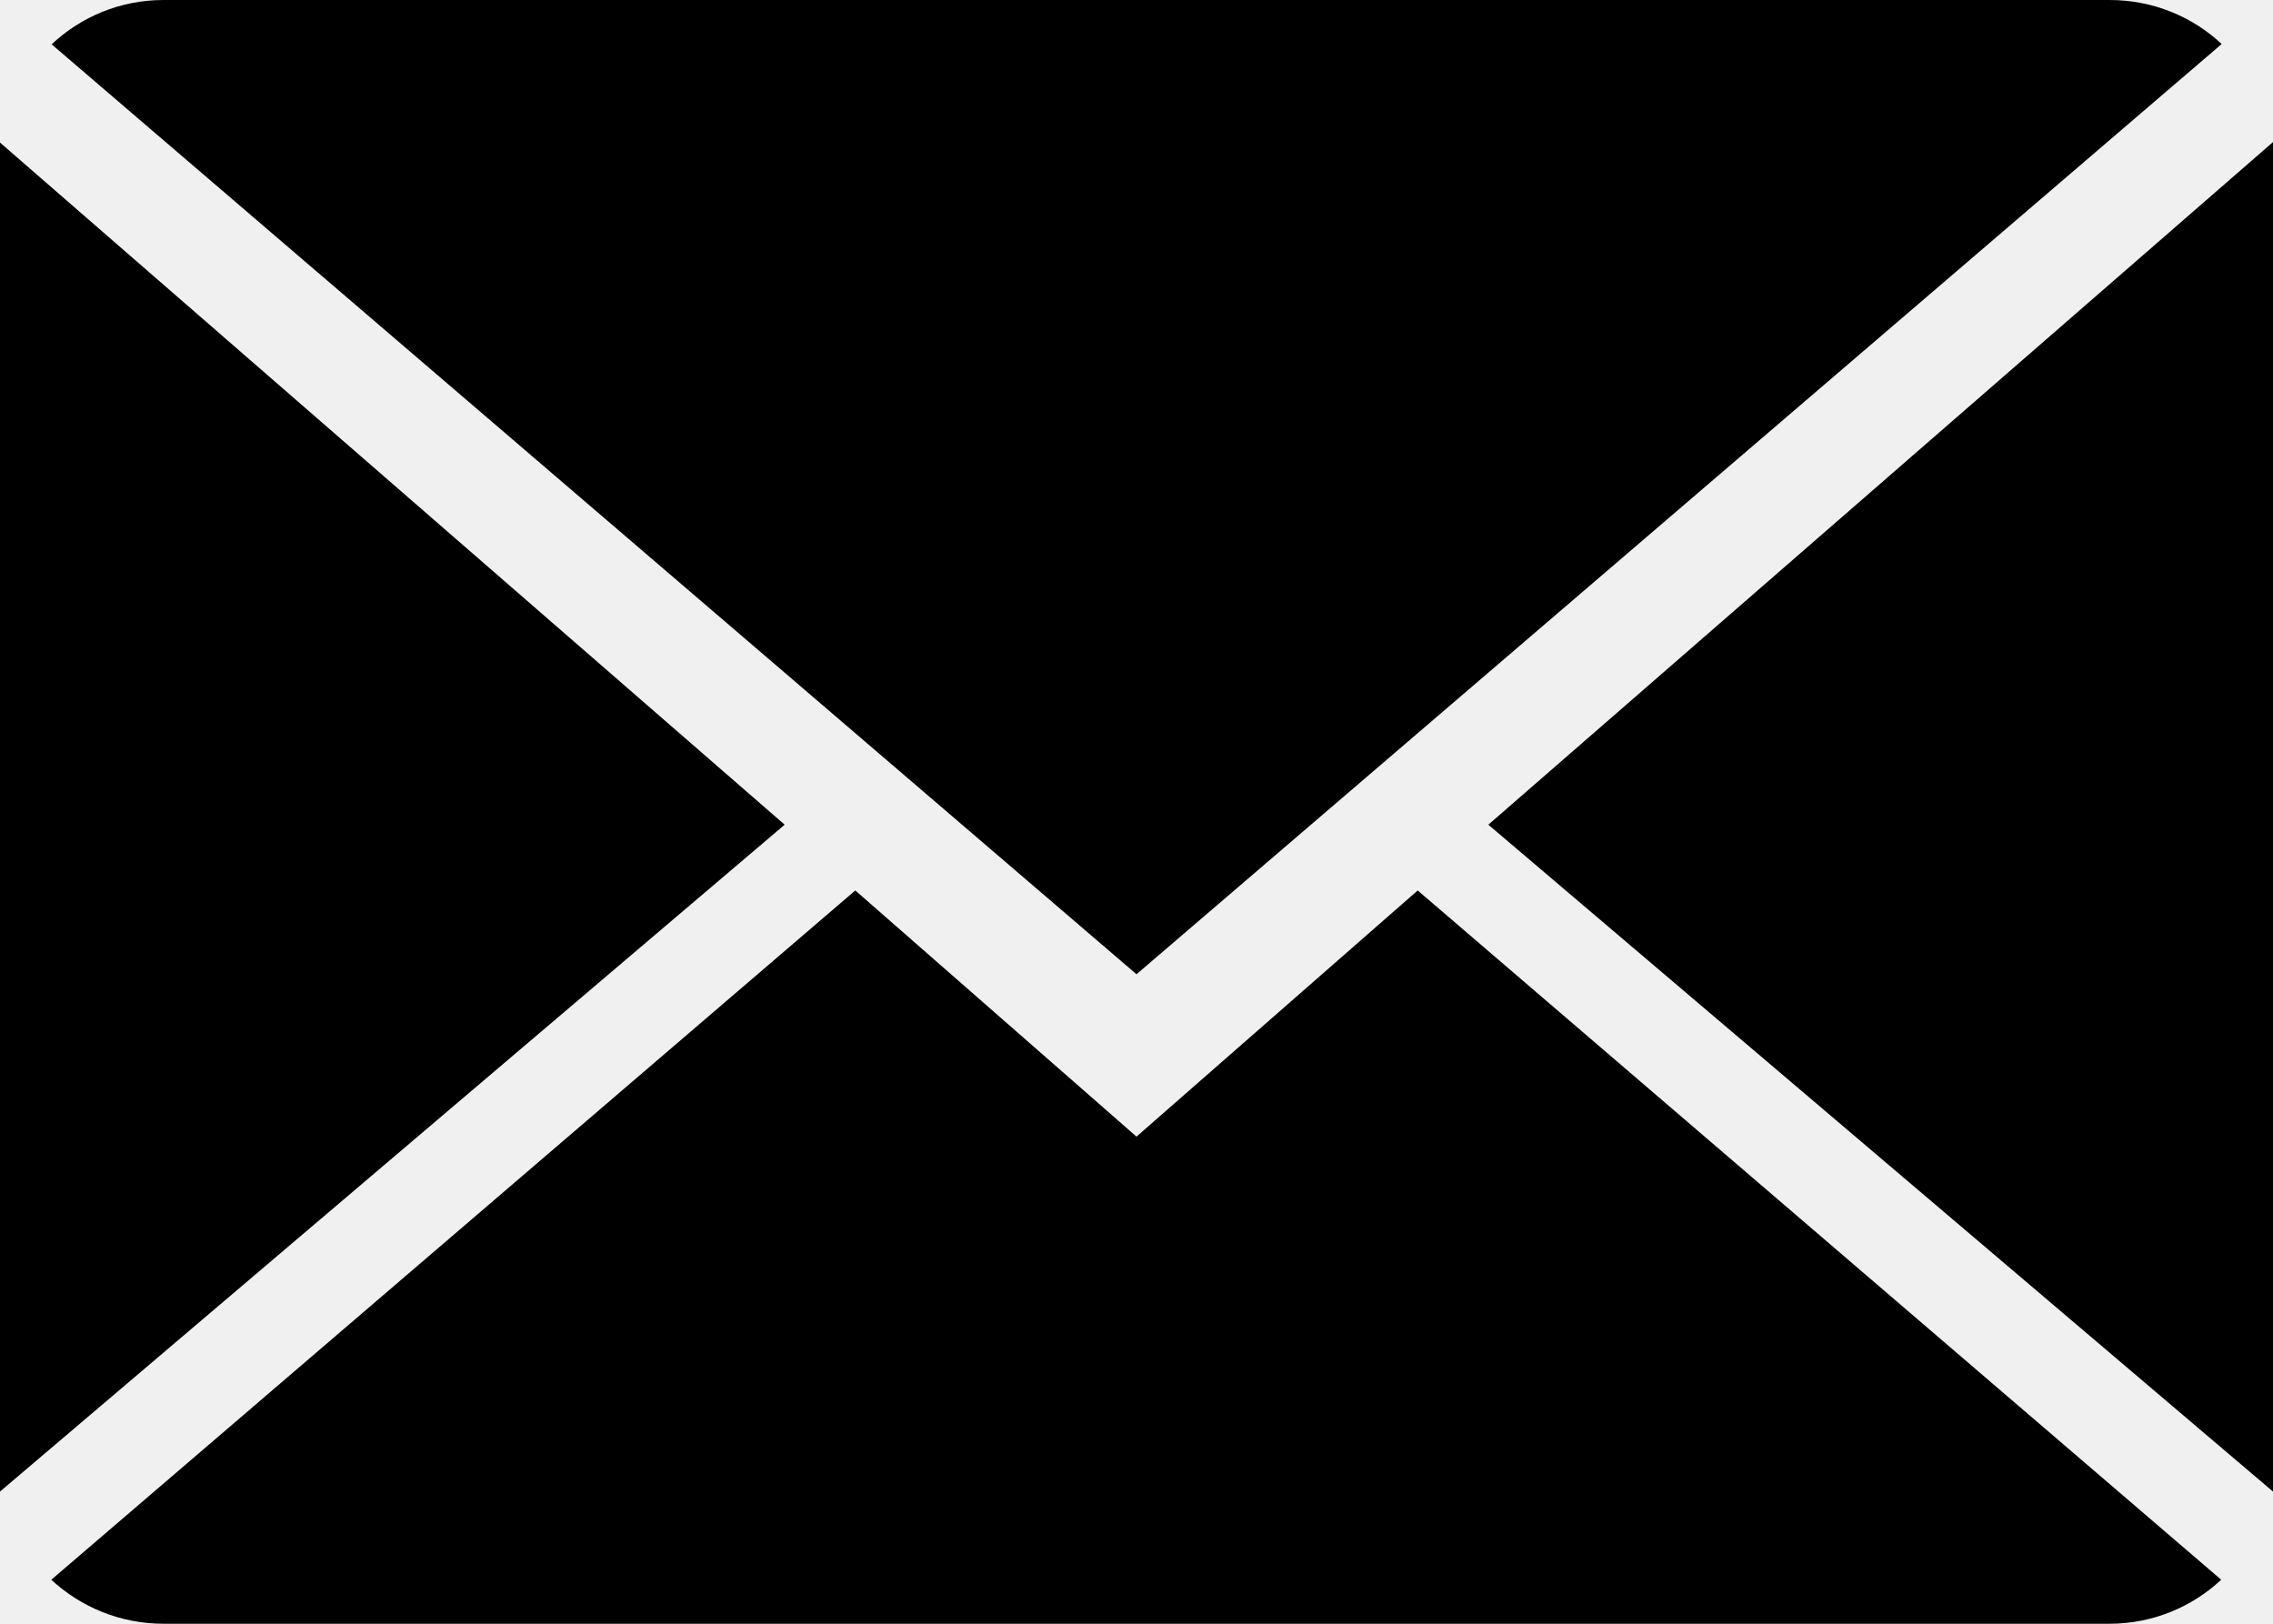
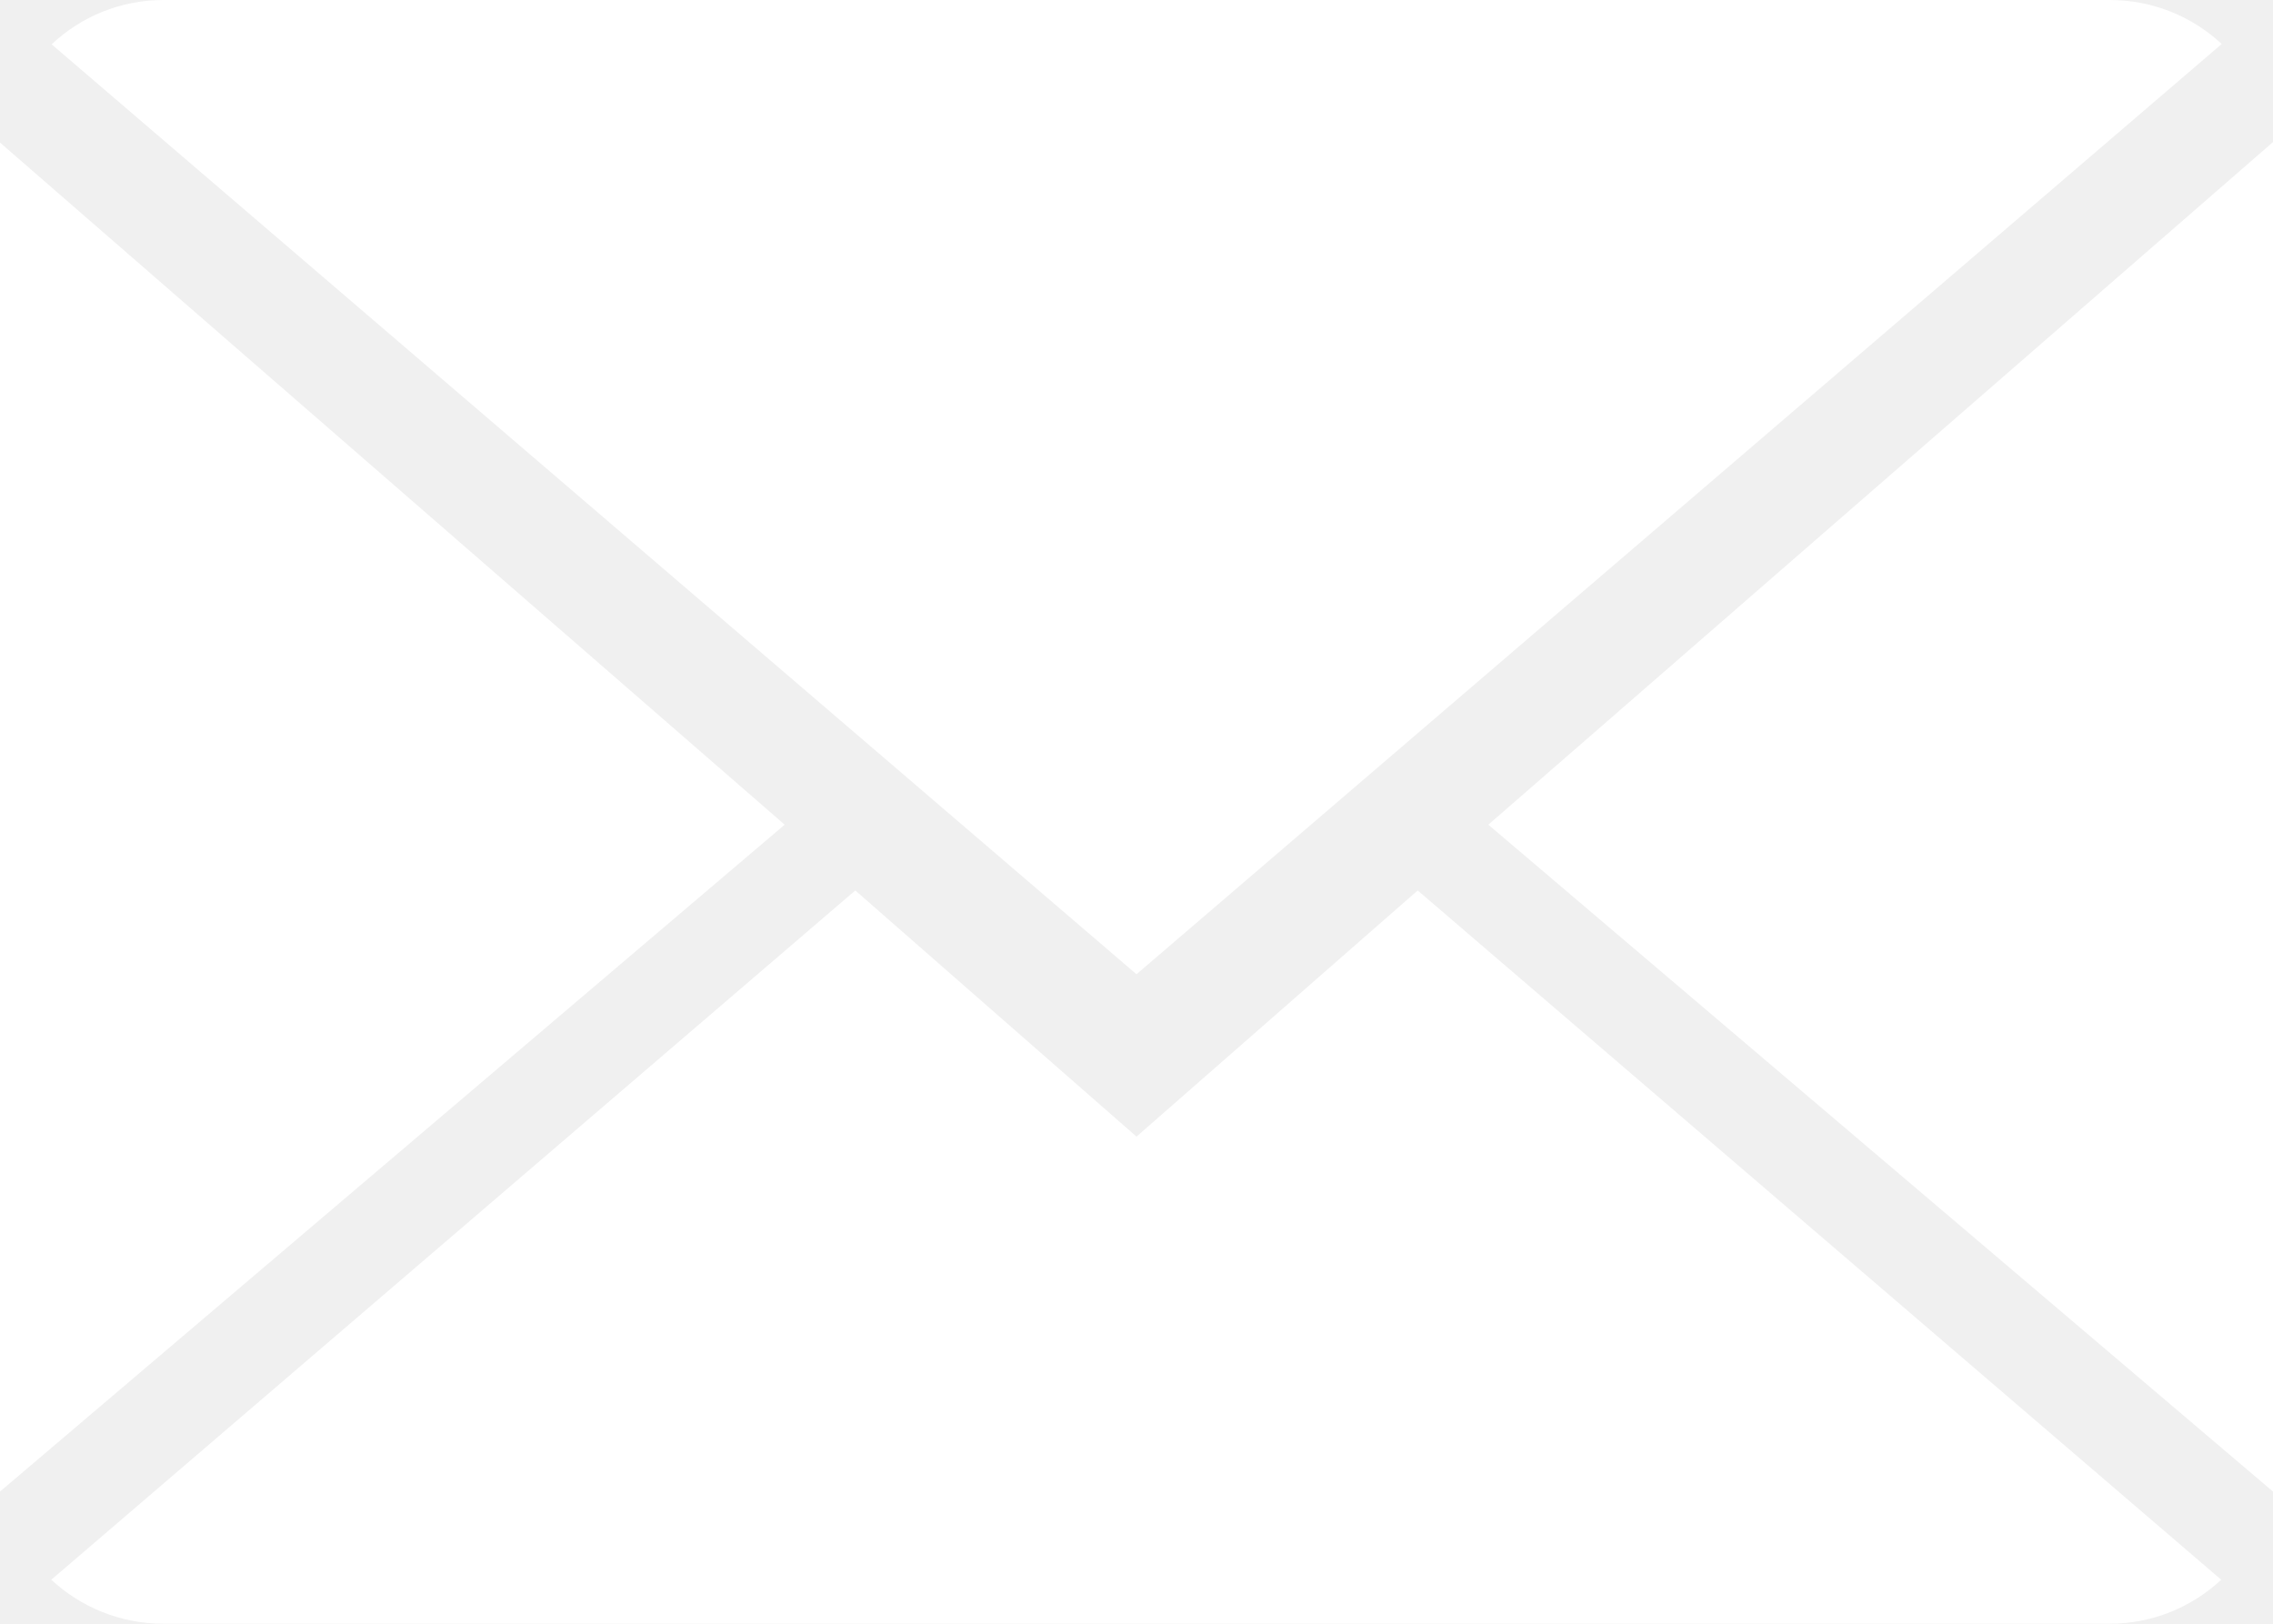
<svg xmlns="http://www.w3.org/2000/svg" version="1.1" id="Capa_1" x="0px" y="0px" width="14px" height="10px" viewBox="0 0 14 10" enable-background="new 0 0 14 10" xml:space="preserve">
-   <g>
-     <path d="M7,7L5.268,5.484L0.316,9.729C0.496,9.896,0.739,10,1.007,10h11.986c0.267,0,0.509-0.104,0.688-0.271L8.732,5.484L7,7z" />
-     <path d="M13.684,0.271C13.504,0.103,13.262,0,12.993,0H1.007C0.74,0,0.498,0.104,0.318,0.273L7,6L13.684,0.271z" />
-     <polygon points="0,0.878 0,9.186 4.833,5.079  " />
-     <polygon points="9.167,5.079 14,9.186 14,0.875  " />
+   <defs id="defs15">
+     <filter y="0" x="0" height="1" width="1" color-interpolation-filters="sRGB" id="filter3024">
+       <feColorMatrix type="hueRotate" values="180" result="result1" id="feColorMatrix3026" />
+     </filter>
+     <filter y="0" x="0" height="1" width="1" color-interpolation-filters="sRGB" id="filter3028">
+       <feColorMatrix type="hueRotate" values="180" result="result1" id="feColorMatrix3030" />
+     </filter>
+     <filter y="0" x="0" height="1" width="1" color-interpolation-filters="sRGB" id="filter3032">
+       <feColorMatrix type="hueRotate" values="180" result="result1" id="feColorMatrix3034" />
+     </filter>
+     <filter y="0" x="0" height="1" width="1" color-interpolation-filters="sRGB" id="filter3036">
+       <feColorMatrix type="hueRotate" values="180" result="result1" id="feColorMatrix3038" />
+     </filter>
+   </defs>
+   <g id="g3" style="fill:#ffffff;fill-opacity:1">
+     <path d="M7,7L5.268,5.484L0.316,9.729C0.496,9.896,0.739,10,1.007,10h11.986c0.267,0,0.509-0.104,0.688-0.271L8.732,5.484L7,7z" id="path5" style="filter:url(#filter3024);fill:#ffffff;fill-opacity:1" />
+     <path d="M13.684,0.271C13.504,0.103,13.262,0,12.993,0H1.007C0.74,0,0.498,0.104,0.318,0.273L7,6L13.684,0.271z" id="path7" style="filter:url(#filter3032);fill:#ffffff;fill-opacity:1" />
+     <polygon points="0,0.878 0,9.186 4.833,5.079  " id="polygon9" style="filter:url(#filter3036);fill:#ffffff;fill-opacity:1" />
+     <polygon points="9.167,5.079 14,9.186 14,0.875  " id="polygon11" style="filter:url(#filter3028);fill:#ffffff;fill-opacity:1" />
  </g>
</svg>
